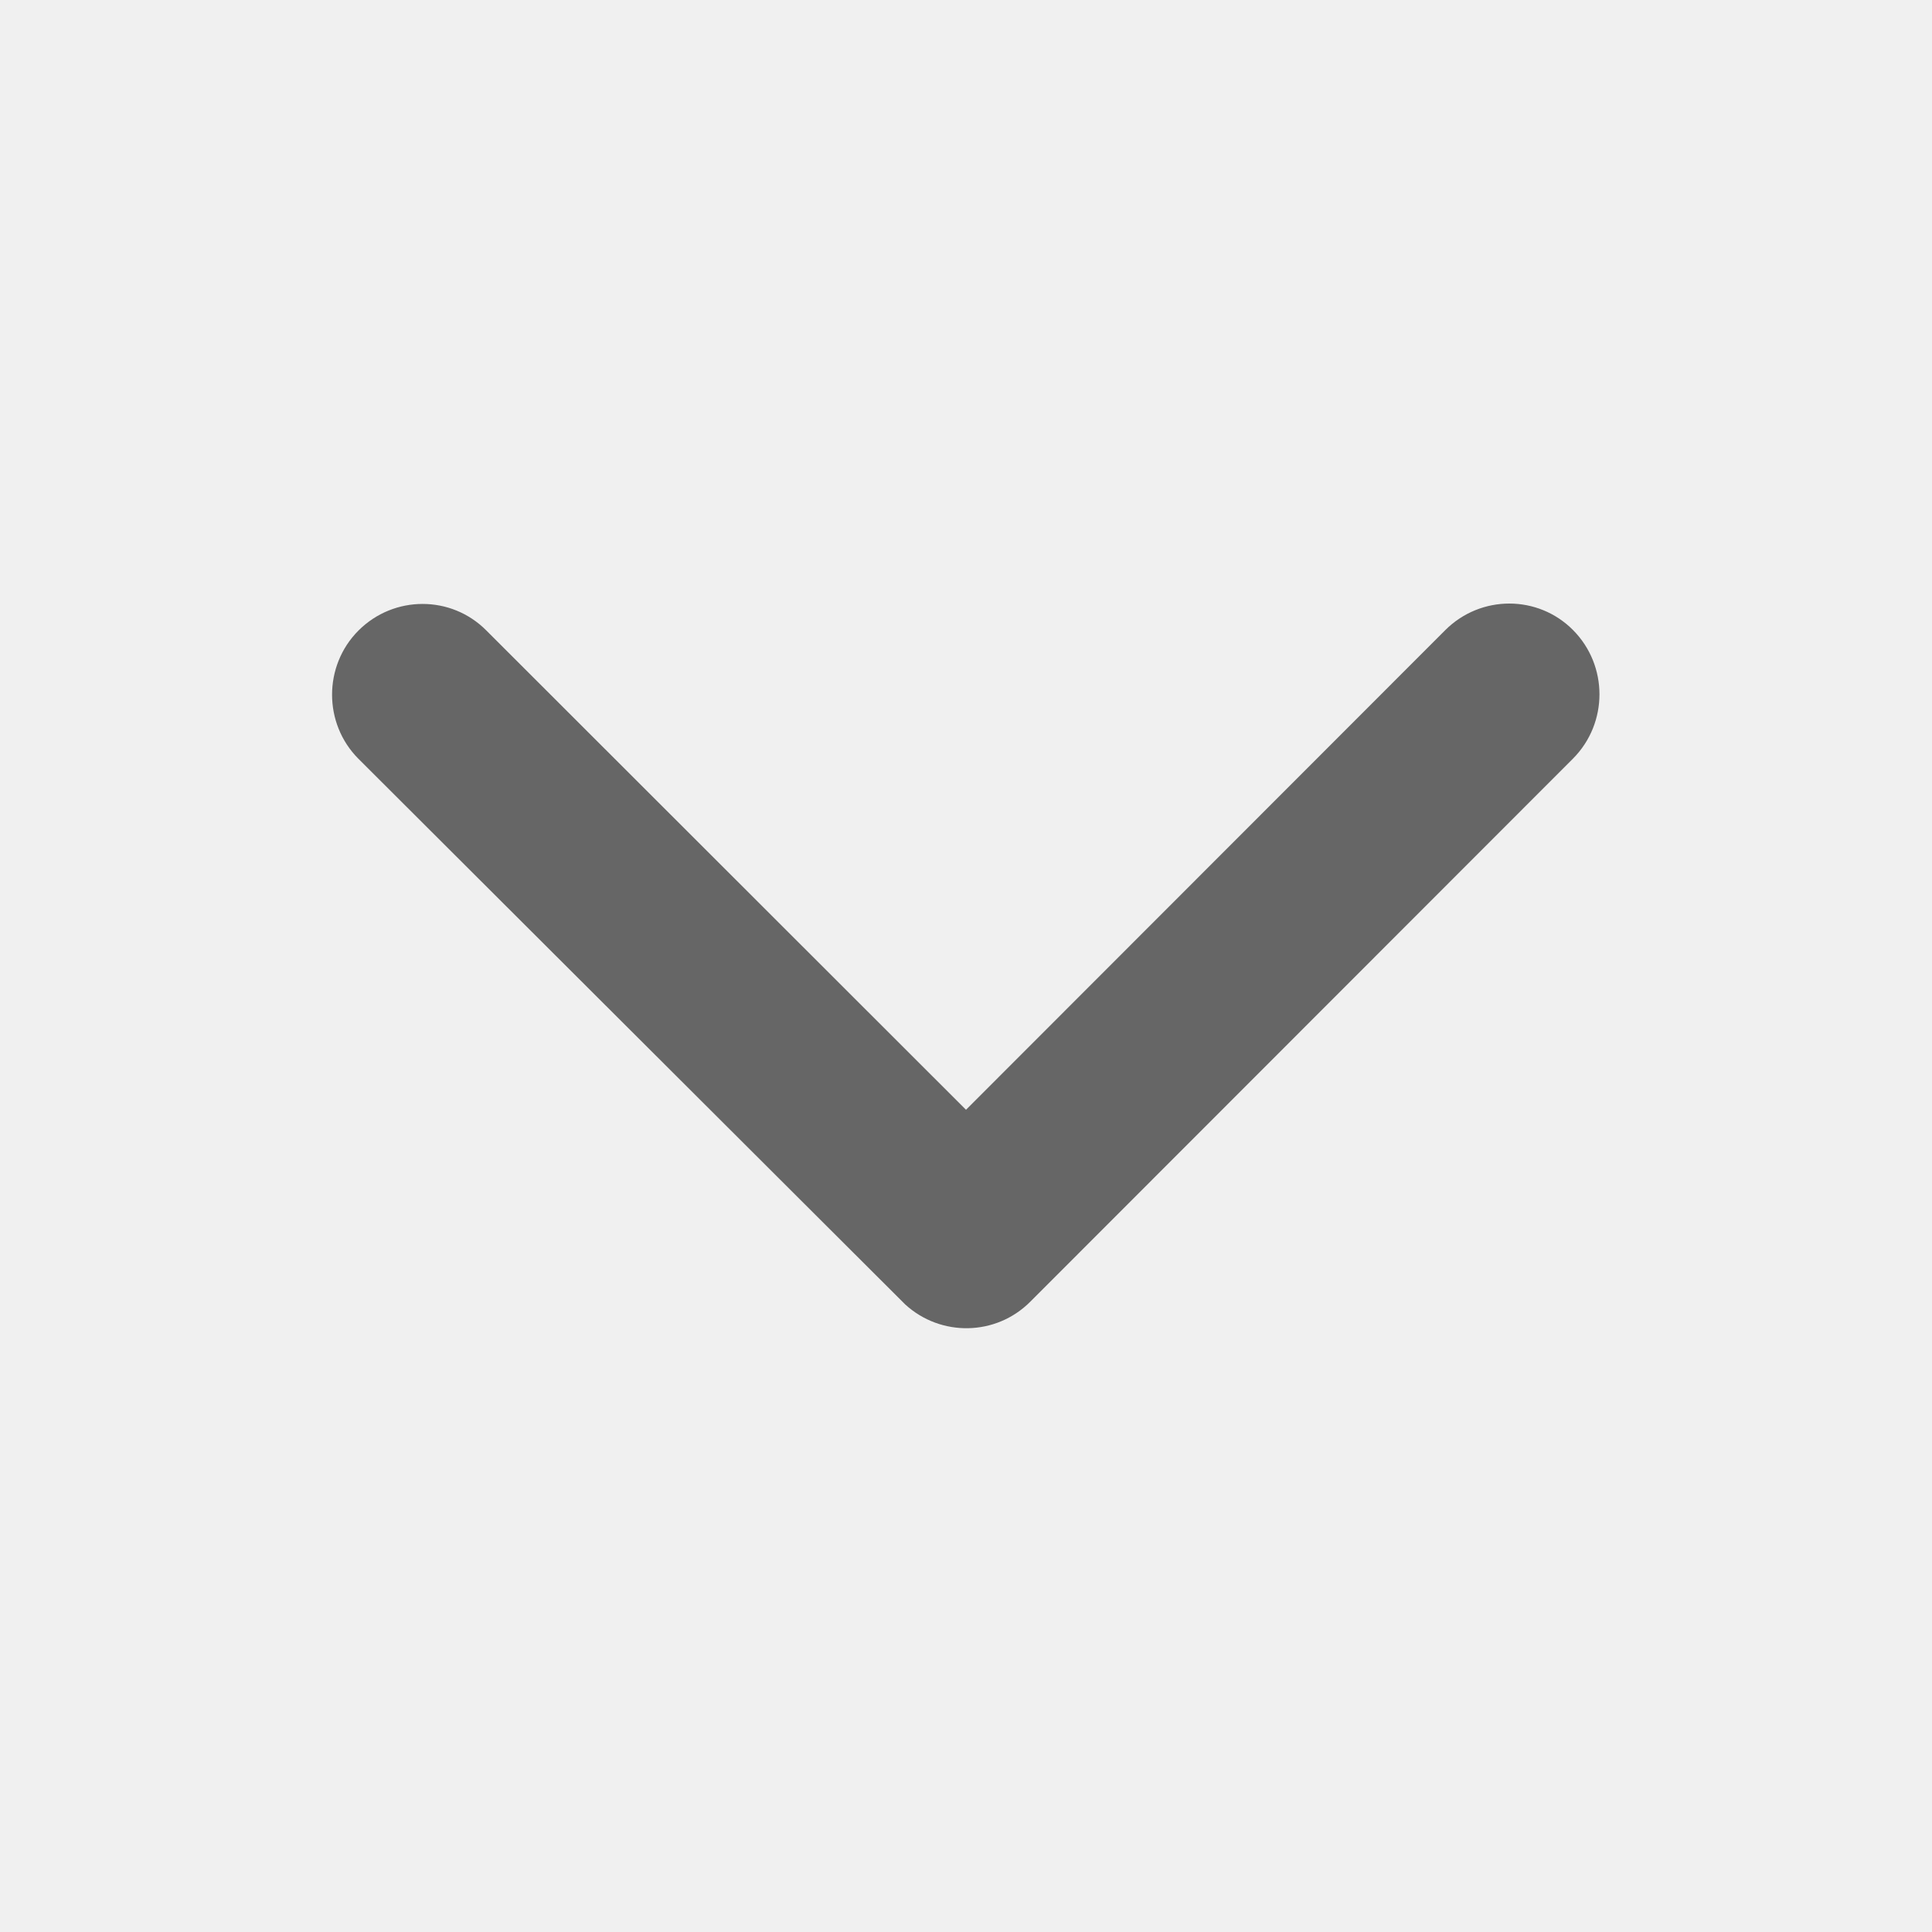
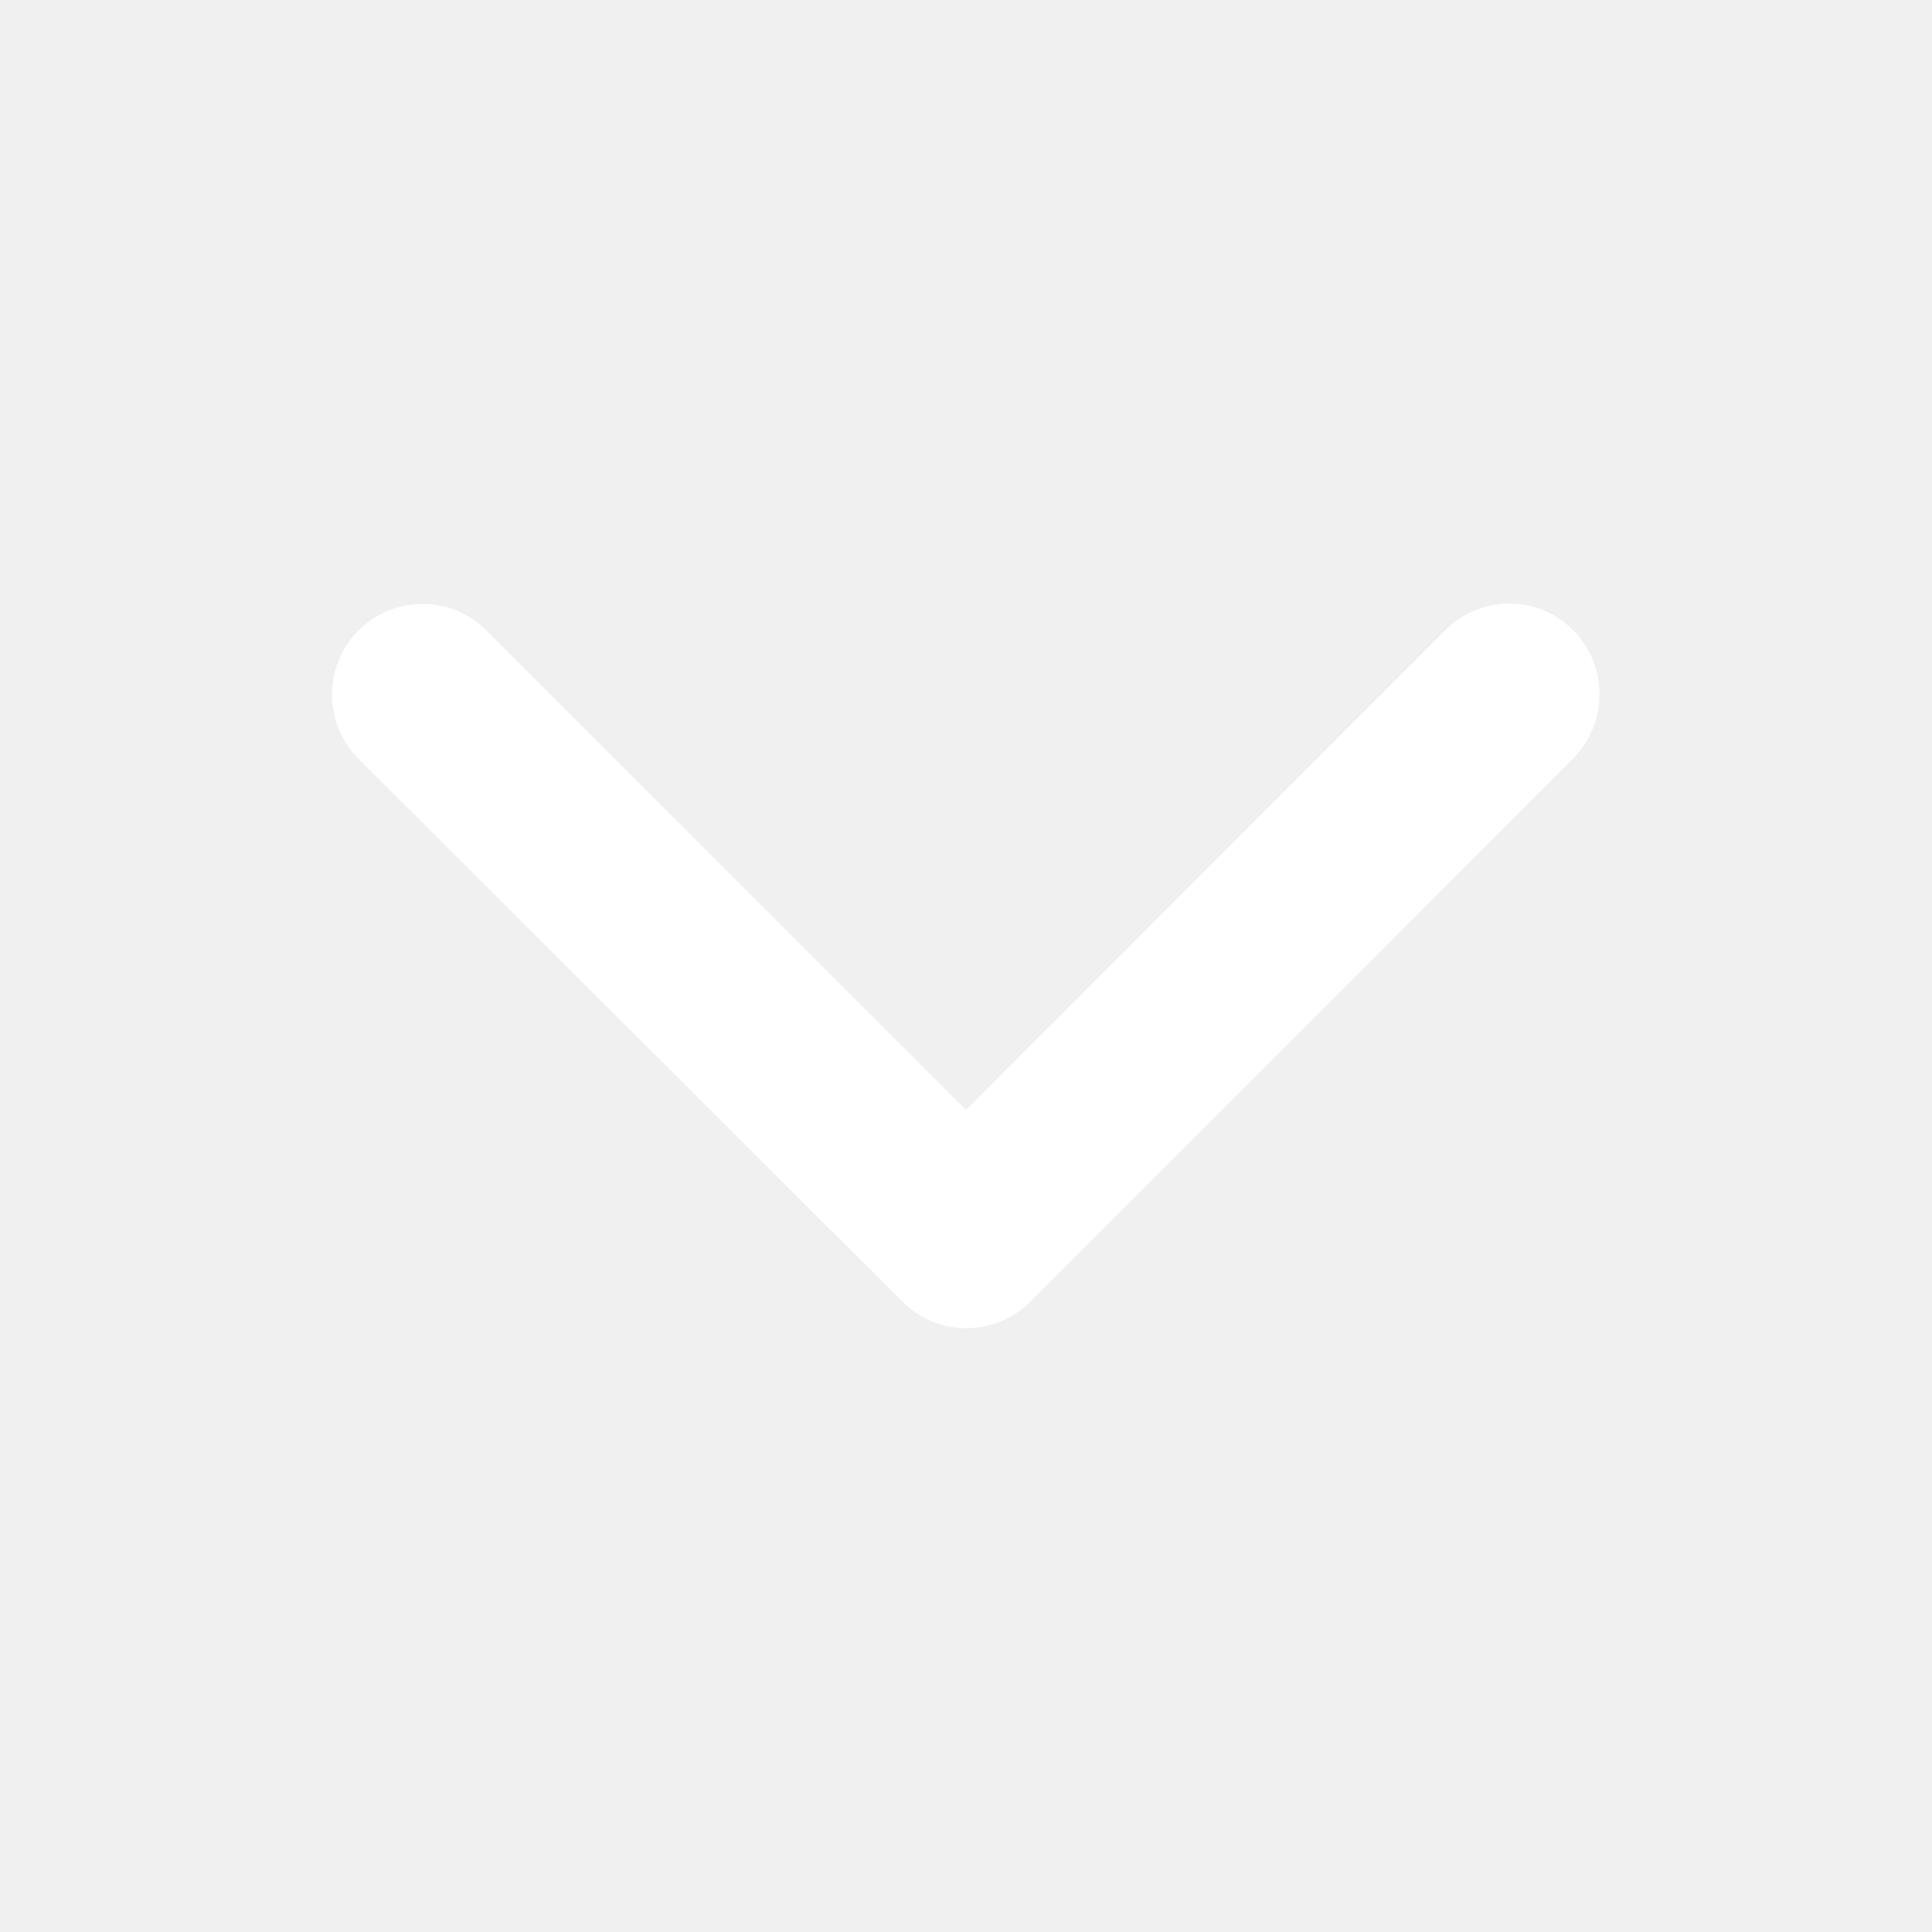
<svg xmlns="http://www.w3.org/2000/svg" viewBox="0 0 512 512">
-   <path d="M256 294.1L383 167c9.4-9.4 24.6-9.4 33.9 0s9.3 24.6 0 34L273 345c-9.1 9.1-23.7 9.3-33.1.7L95 201.1c-4.7-4.7-7-10.9-7-17s2.3-12.3 7-17c9.4-9.4 24.6-9.4 33.9 0l127.1 127z" fill="#666" />
+   <path d="M256 294.1L383 167c9.4-9.4 24.6-9.4 33.9 0s9.3 24.6 0 34L273 345c-9.1 9.1-23.7 9.3-33.1.7L95 201.1c-4.7-4.7-7-10.9-7-17s2.3-12.3 7-17c9.4-9.4 24.6-9.4 33.9 0l127.1 127z" fill="#fff" />
</svg>
